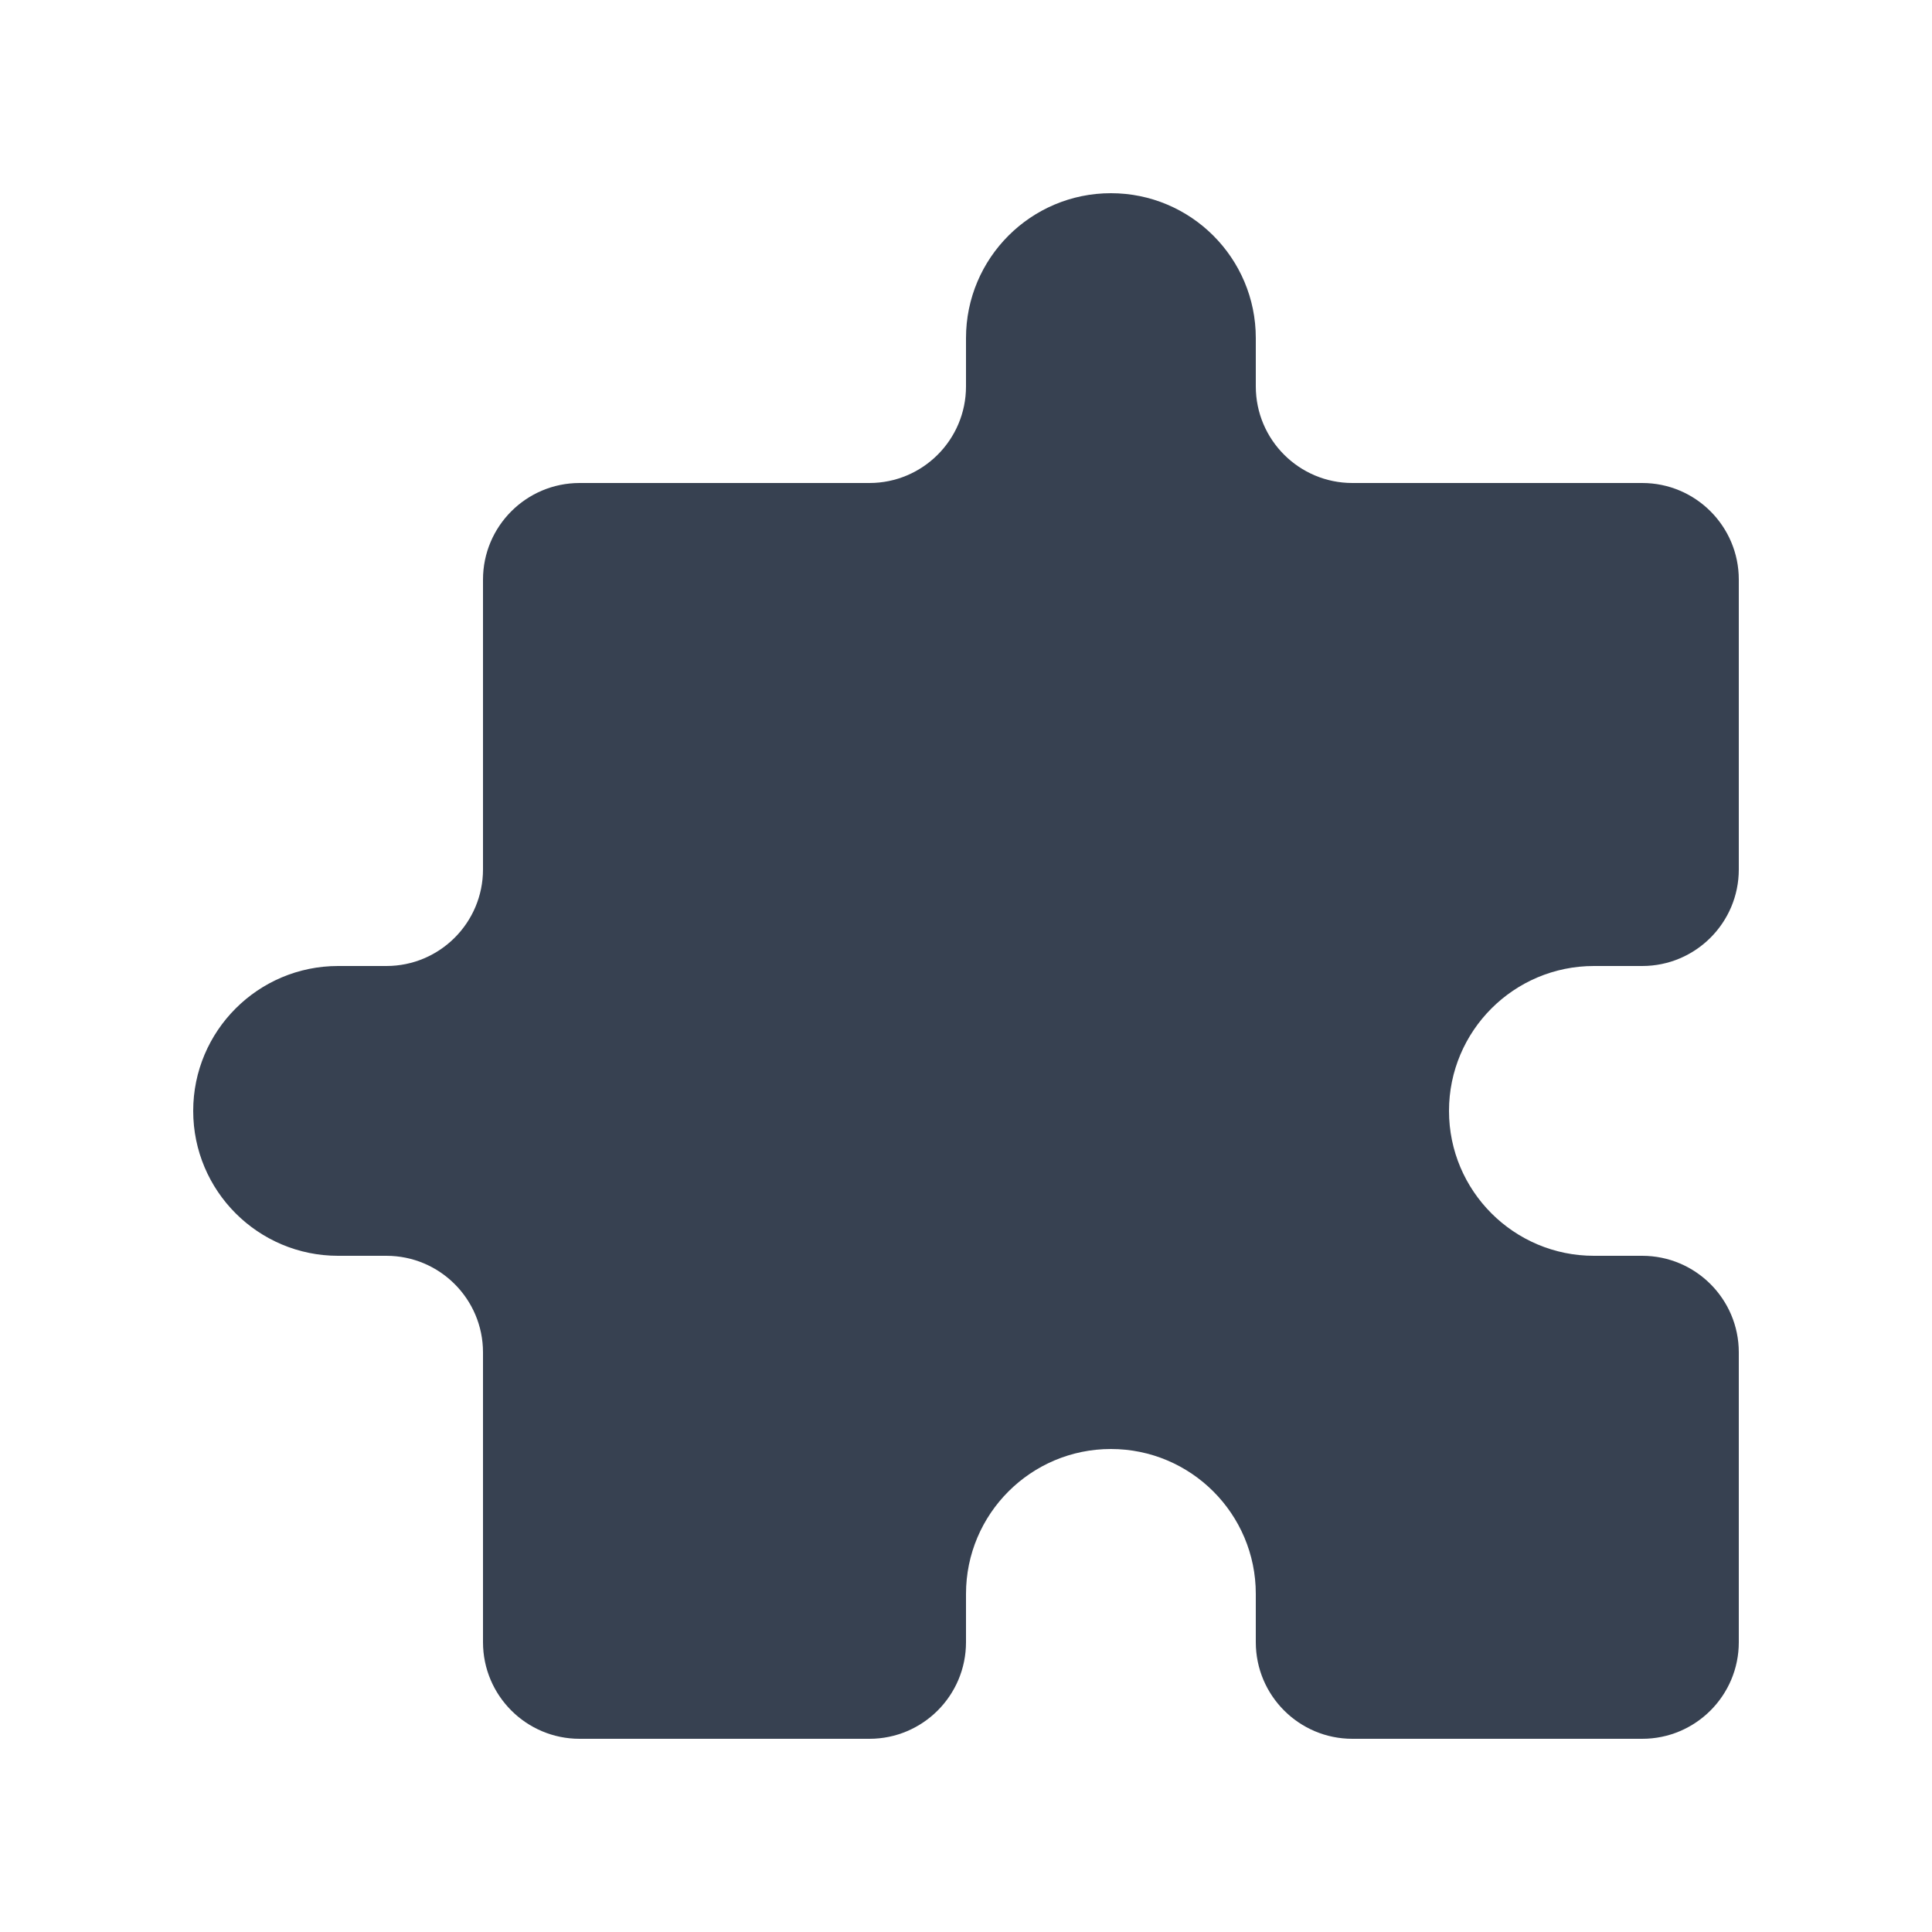
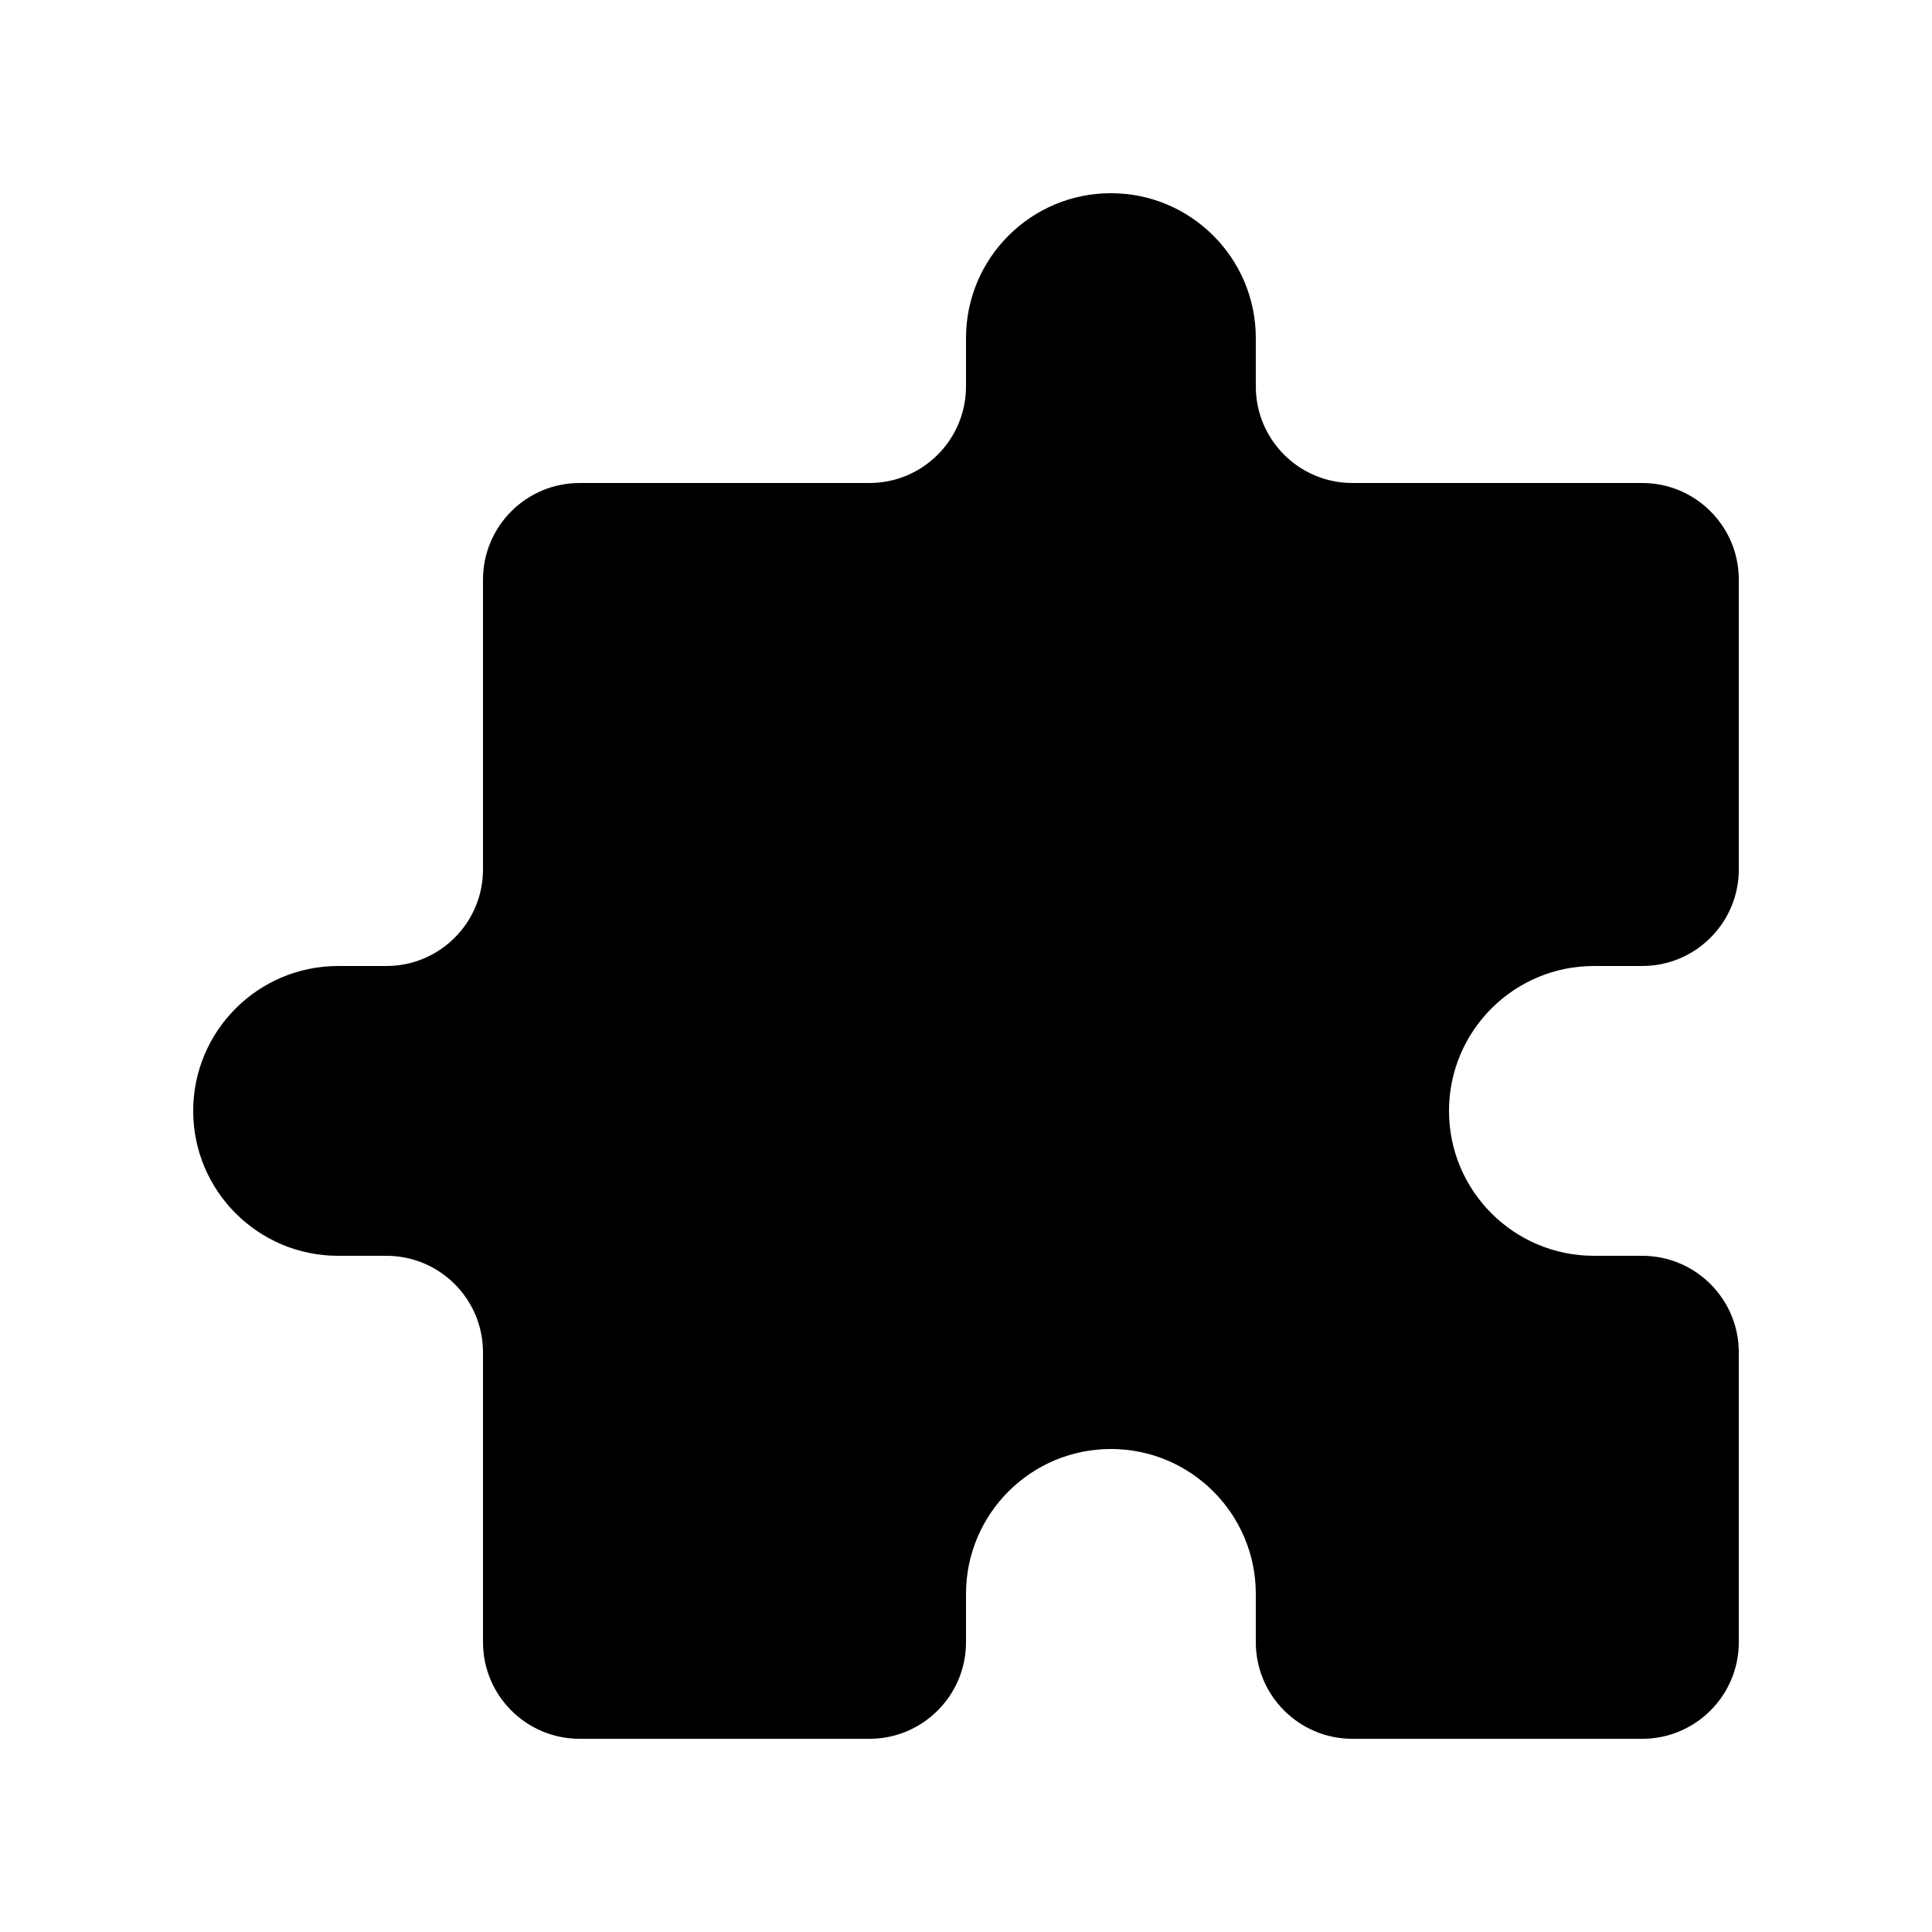
<svg xmlns="http://www.w3.org/2000/svg" viewBox="0 0 20 20" fill="none" id="icon" width="100%" height="100%">
-   <path d="M10 3.5C10 2.672 10.672 2 11.5 2C12.328 2 13 2.672 13 3.5V4C13 4.552 13.448 5 14 5H17C17.552 5 18 5.448 18 6V9C18 9.552 17.552 10 17 10H16.5C15.672 10 15 10.672 15 11.5C15 12.328 15.672 13 16.5 13H17C17.552 13 18 13.448 18 14V17C18 17.552 17.552 18 17 18H14C13.448 18 13 17.552 13 17V16.5C13 15.672 12.328 15 11.5 15C10.672 15 10 15.672 10 16.5V17C10 17.552 9.552 18 9 18H6C5.448 18 5 17.552 5 17V14C5 13.448 4.552 13 4 13H3.5C2.672 13 2 12.328 2 11.5C2 10.672 2.672 10 3.5 10H4C4.552 10 5 9.552 5 9V6C5 5.448 5.448 5 6 5H9C9.552 5 10 4.552 10 4V3.5Z" fill="#374151" />
+   <path d="M10 3.5C10 2.672 10.672 2 11.5 2C12.328 2 13 2.672 13 3.5V4C13 4.552 13.448 5 14 5H17C17.552 5 18 5.448 18 6V9C18 9.552 17.552 10 17 10H16.5C15.672 10 15 10.672 15 11.5C15 12.328 15.672 13 16.5 13H17C17.552 13 18 13.448 18 14V17C18 17.552 17.552 18 17 18H14C13.448 18 13 17.552 13 17V16.5C13 15.672 12.328 15 11.5 15C10.672 15 10 15.672 10 16.5V17C10 17.552 9.552 18 9 18H6C5.448 18 5 17.552 5 17V14C5 13.448 4.552 13 4 13H3.5C2.672 13 2 12.328 2 11.5C2 10.672 2.672 10 3.5 10H4C4.552 10 5 9.552 5 9V6C5 5.448 5.448 5 6 5H9C9.552 5 10 4.552 10 4V3.5Z" fill="currentColor" />
</svg>
